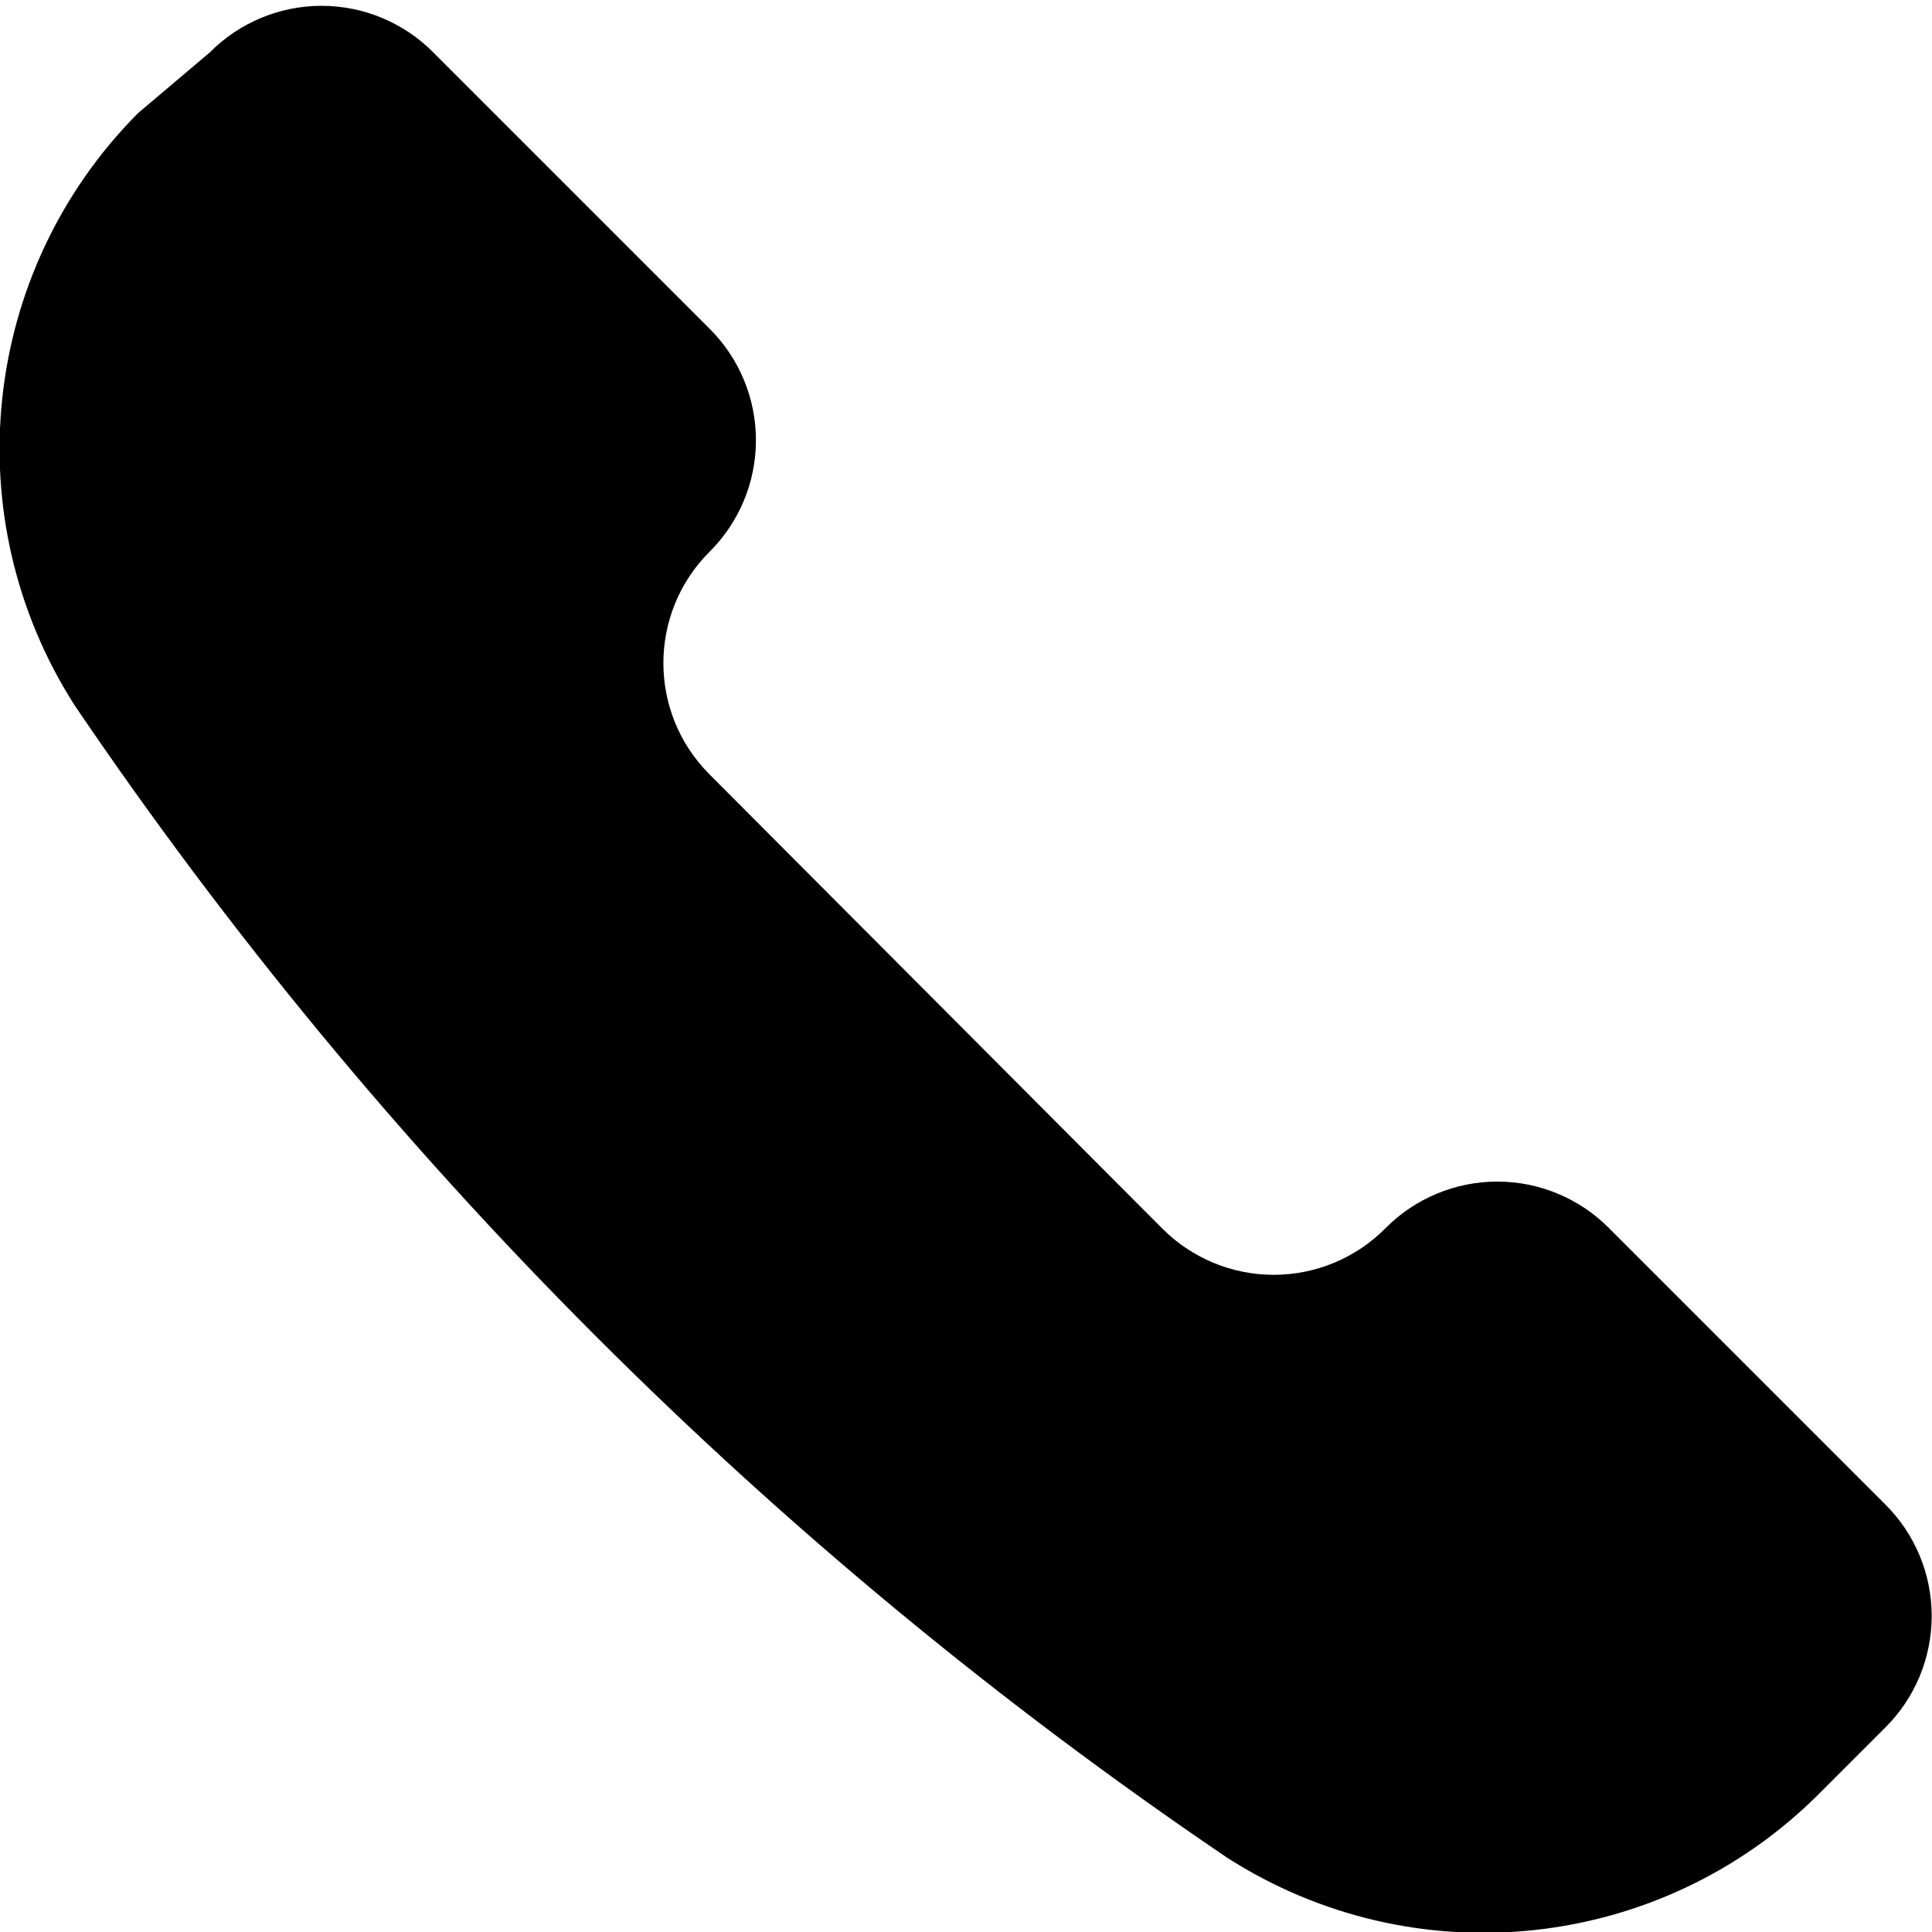
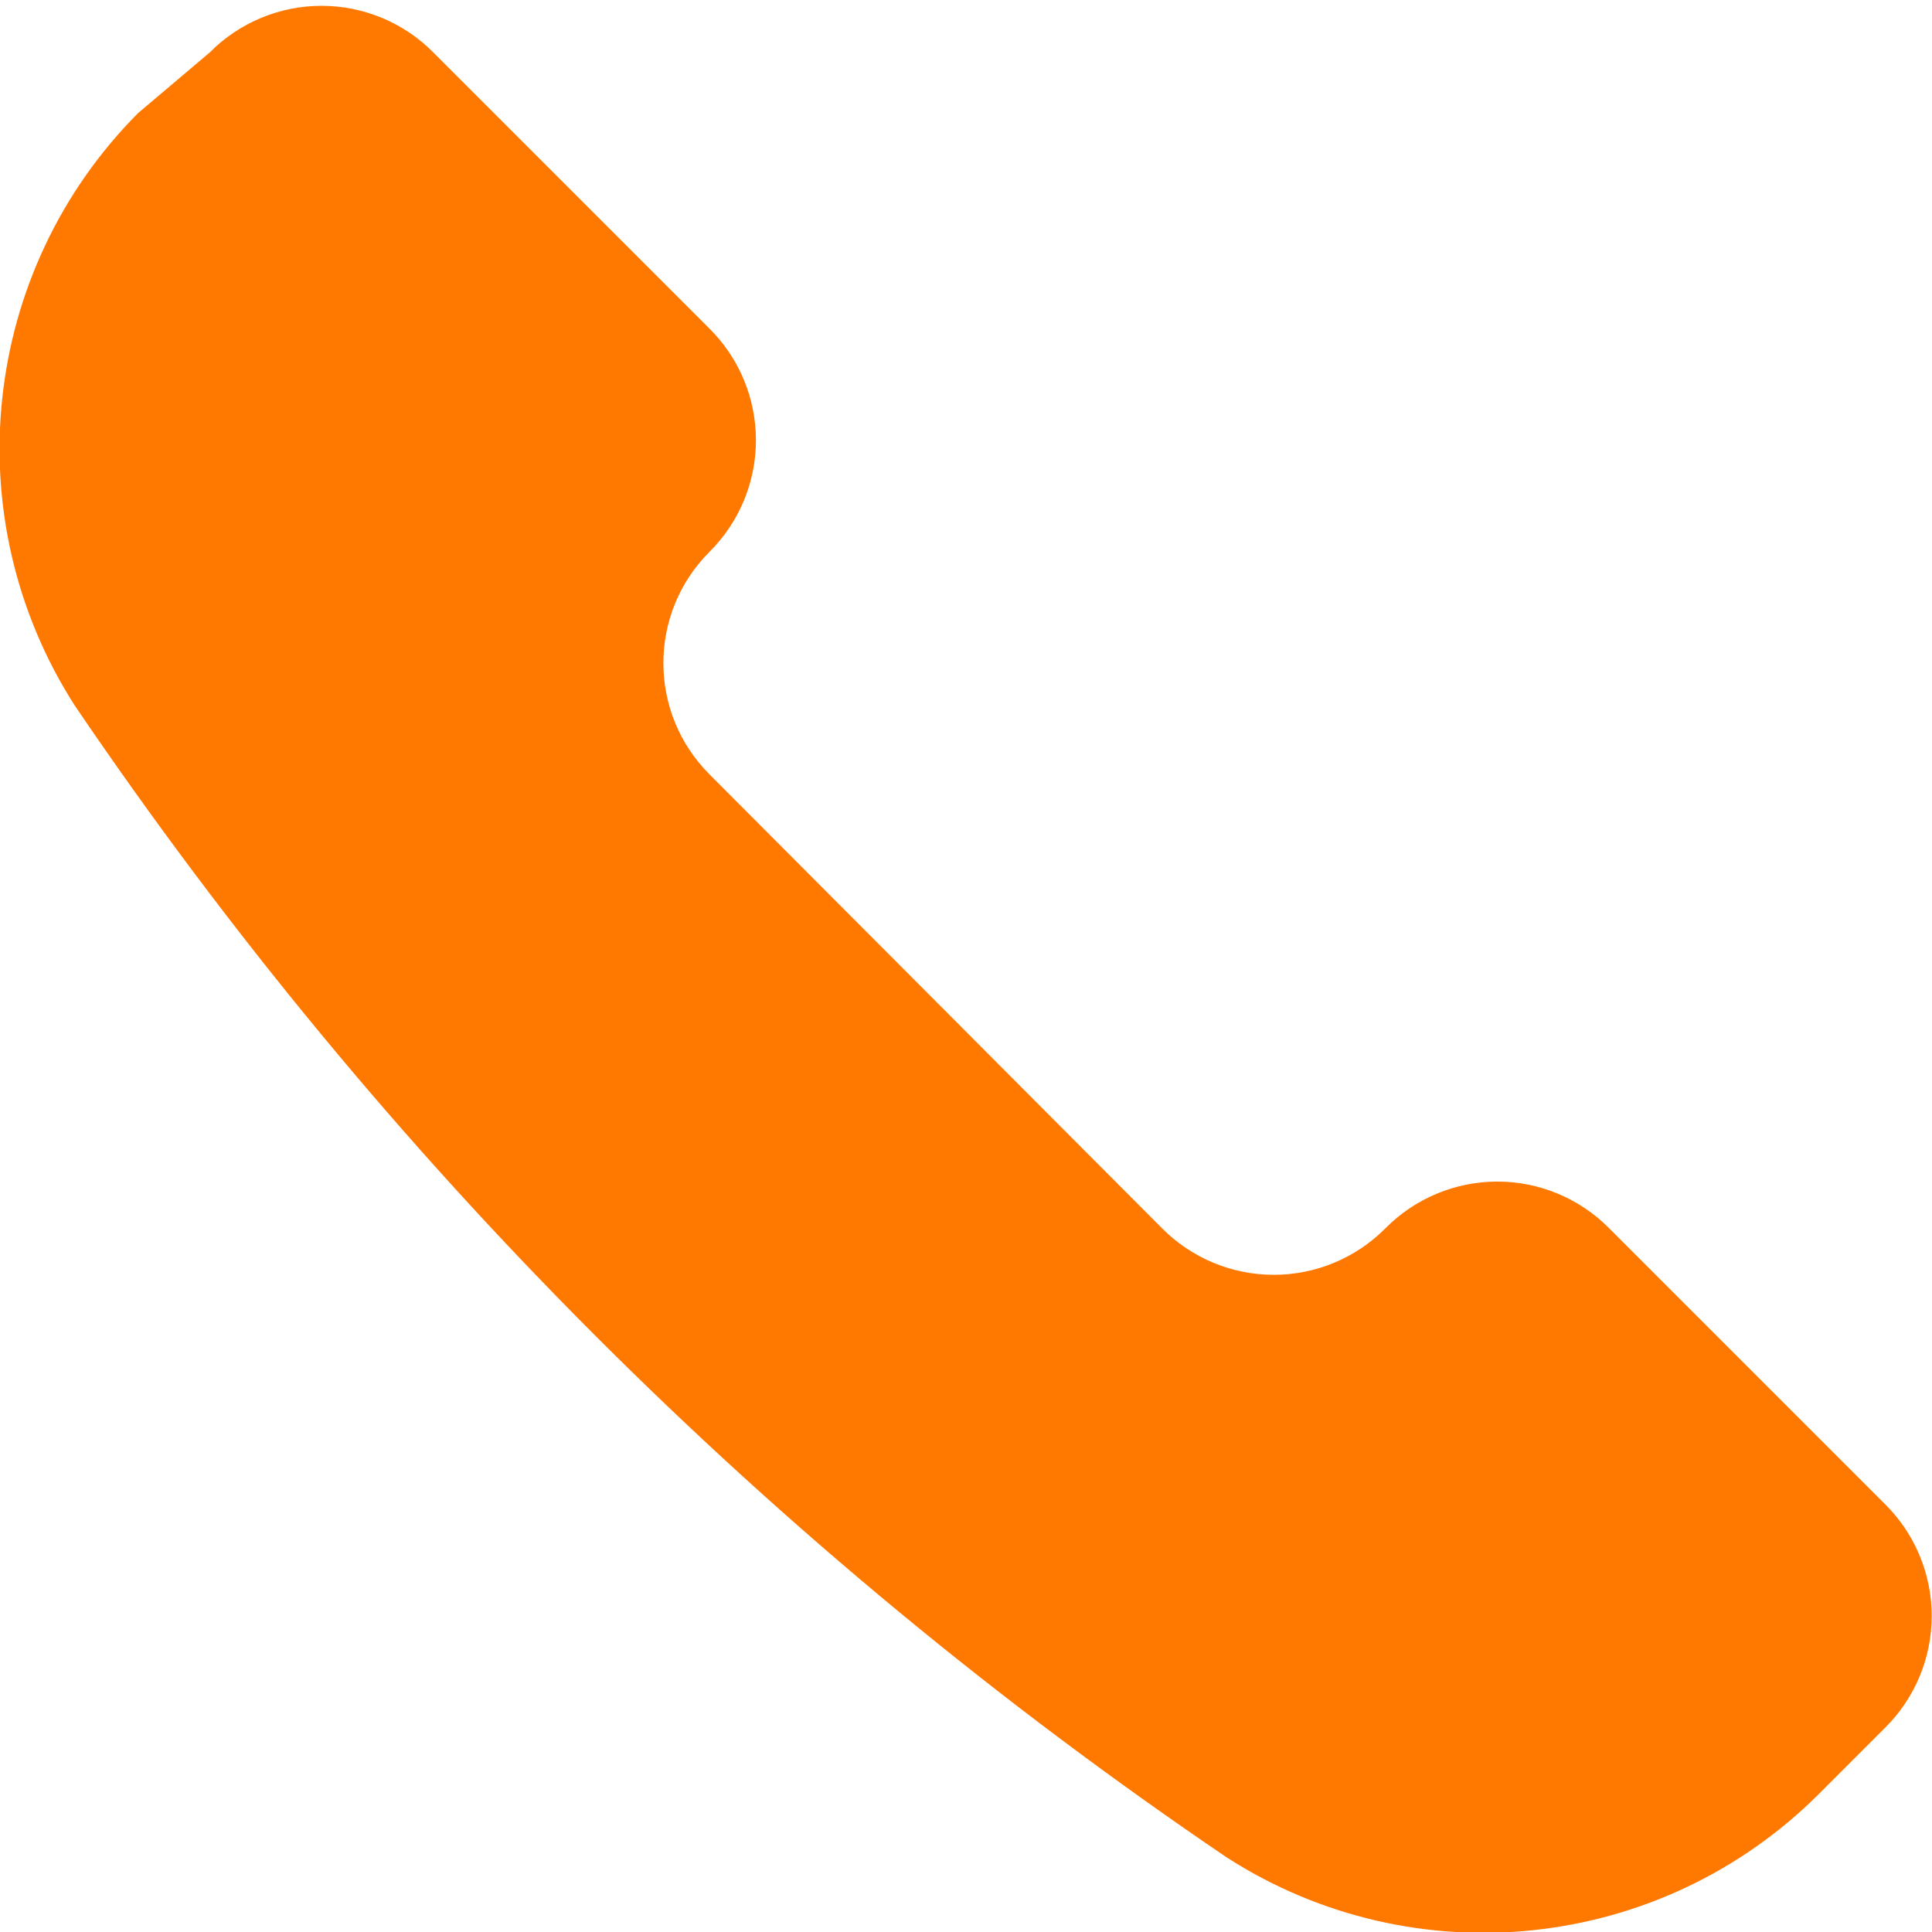
<svg xmlns="http://www.w3.org/2000/svg" viewBox="0 0 50 50">
  <g transform="matrix(3.571429,0,0,3.571429,0,0)">
-     <path d="M8.89,13.46A3.44,3.44,0,0,0,13.18,13l.48-.48a1.14,1.14,0,0,0,0-1.62l-2-2a1.14,1.14,0,0,0-1.62,0h0a1.14,1.14,0,0,1-1.62,0L5.14,5.61A1.14,1.14,0,0,1,5.14,4h0a1.14,1.14,0,0,0,0-1.62l-2-2a1.14,1.14,0,0,0-1.62,0L1,.82A3.45,3.45,0,0,0,.54,5.11,31.29,31.29,0,0,0,8.89,13.46Z" style="fill: #000000" />
+     <path d="M8.89,13.46A3.44,3.44,0,0,0,13.18,13l.48-.48a1.14,1.14,0,0,0,0-1.62l-2-2a1.14,1.14,0,0,0-1.62,0h0a1.14,1.14,0,0,1-1.62,0L5.14,5.61A1.14,1.14,0,0,1,5.14,4h0a1.14,1.14,0,0,0,0-1.62l-2-2a1.14,1.14,0,0,0-1.62,0L1,.82A3.45,3.45,0,0,0,.54,5.11,31.29,31.29,0,0,0,8.89,13.46Z" style="fill: #FF7800" />
  </g>
</svg>
